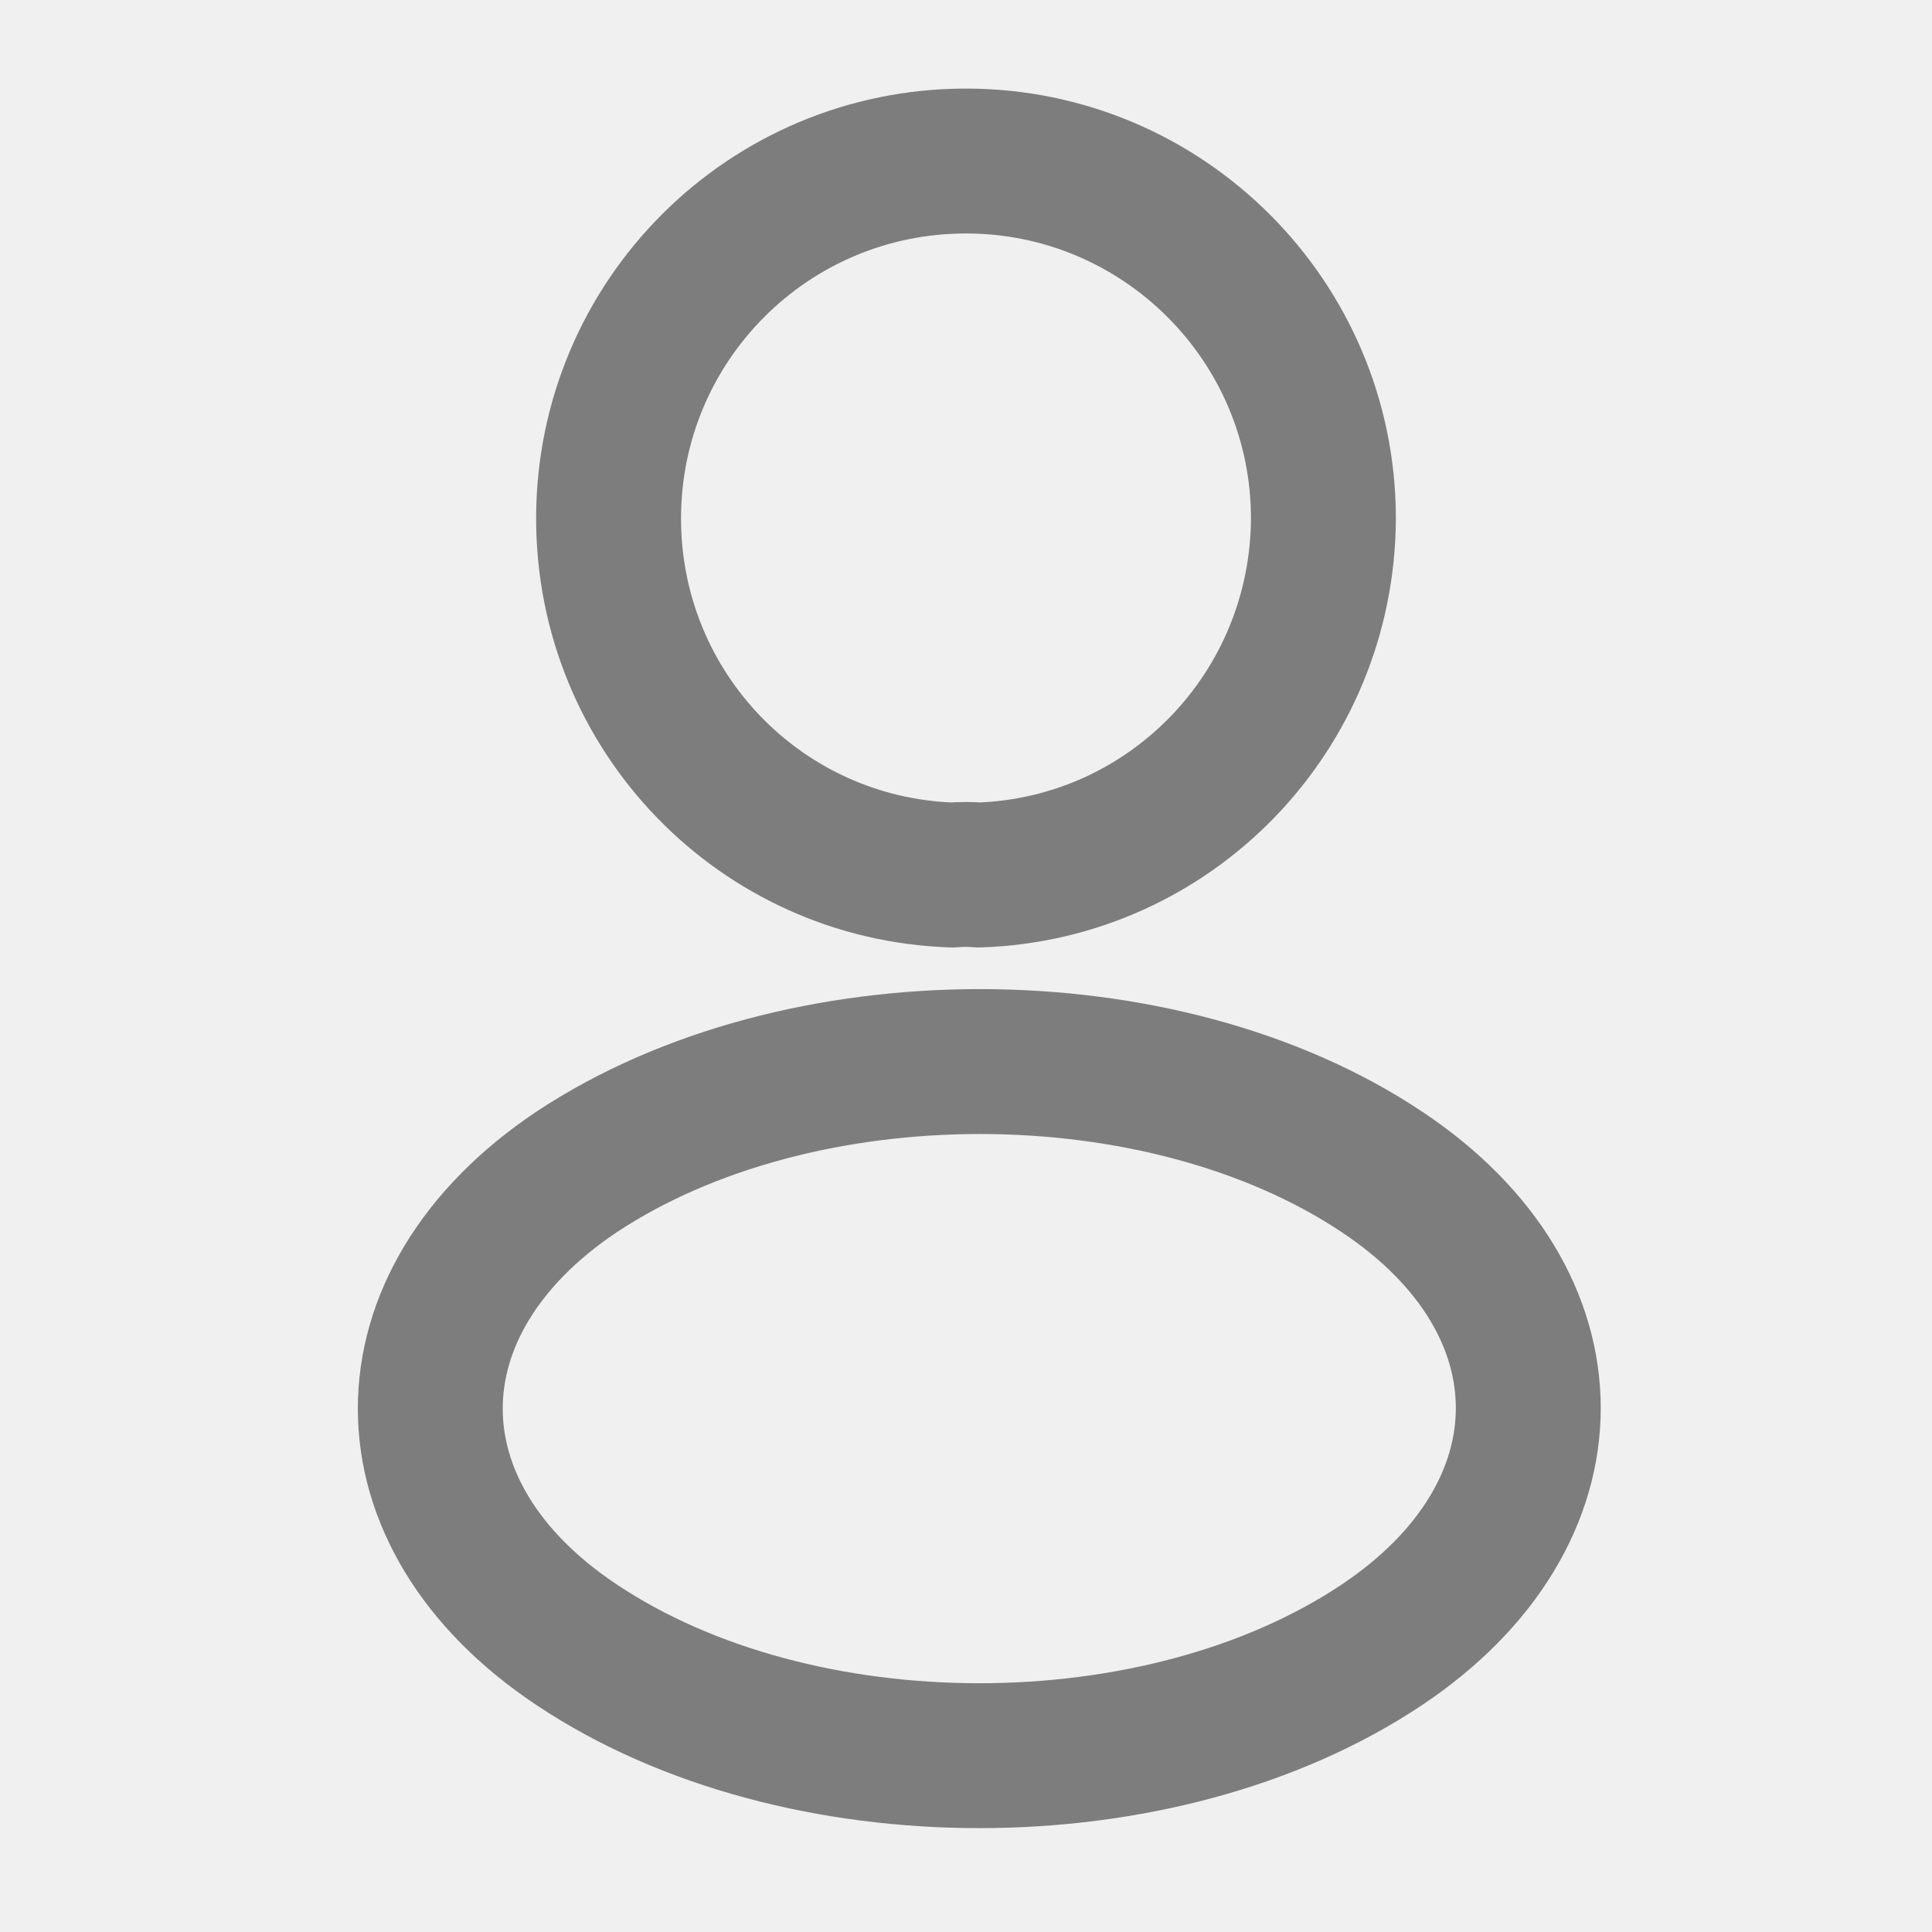
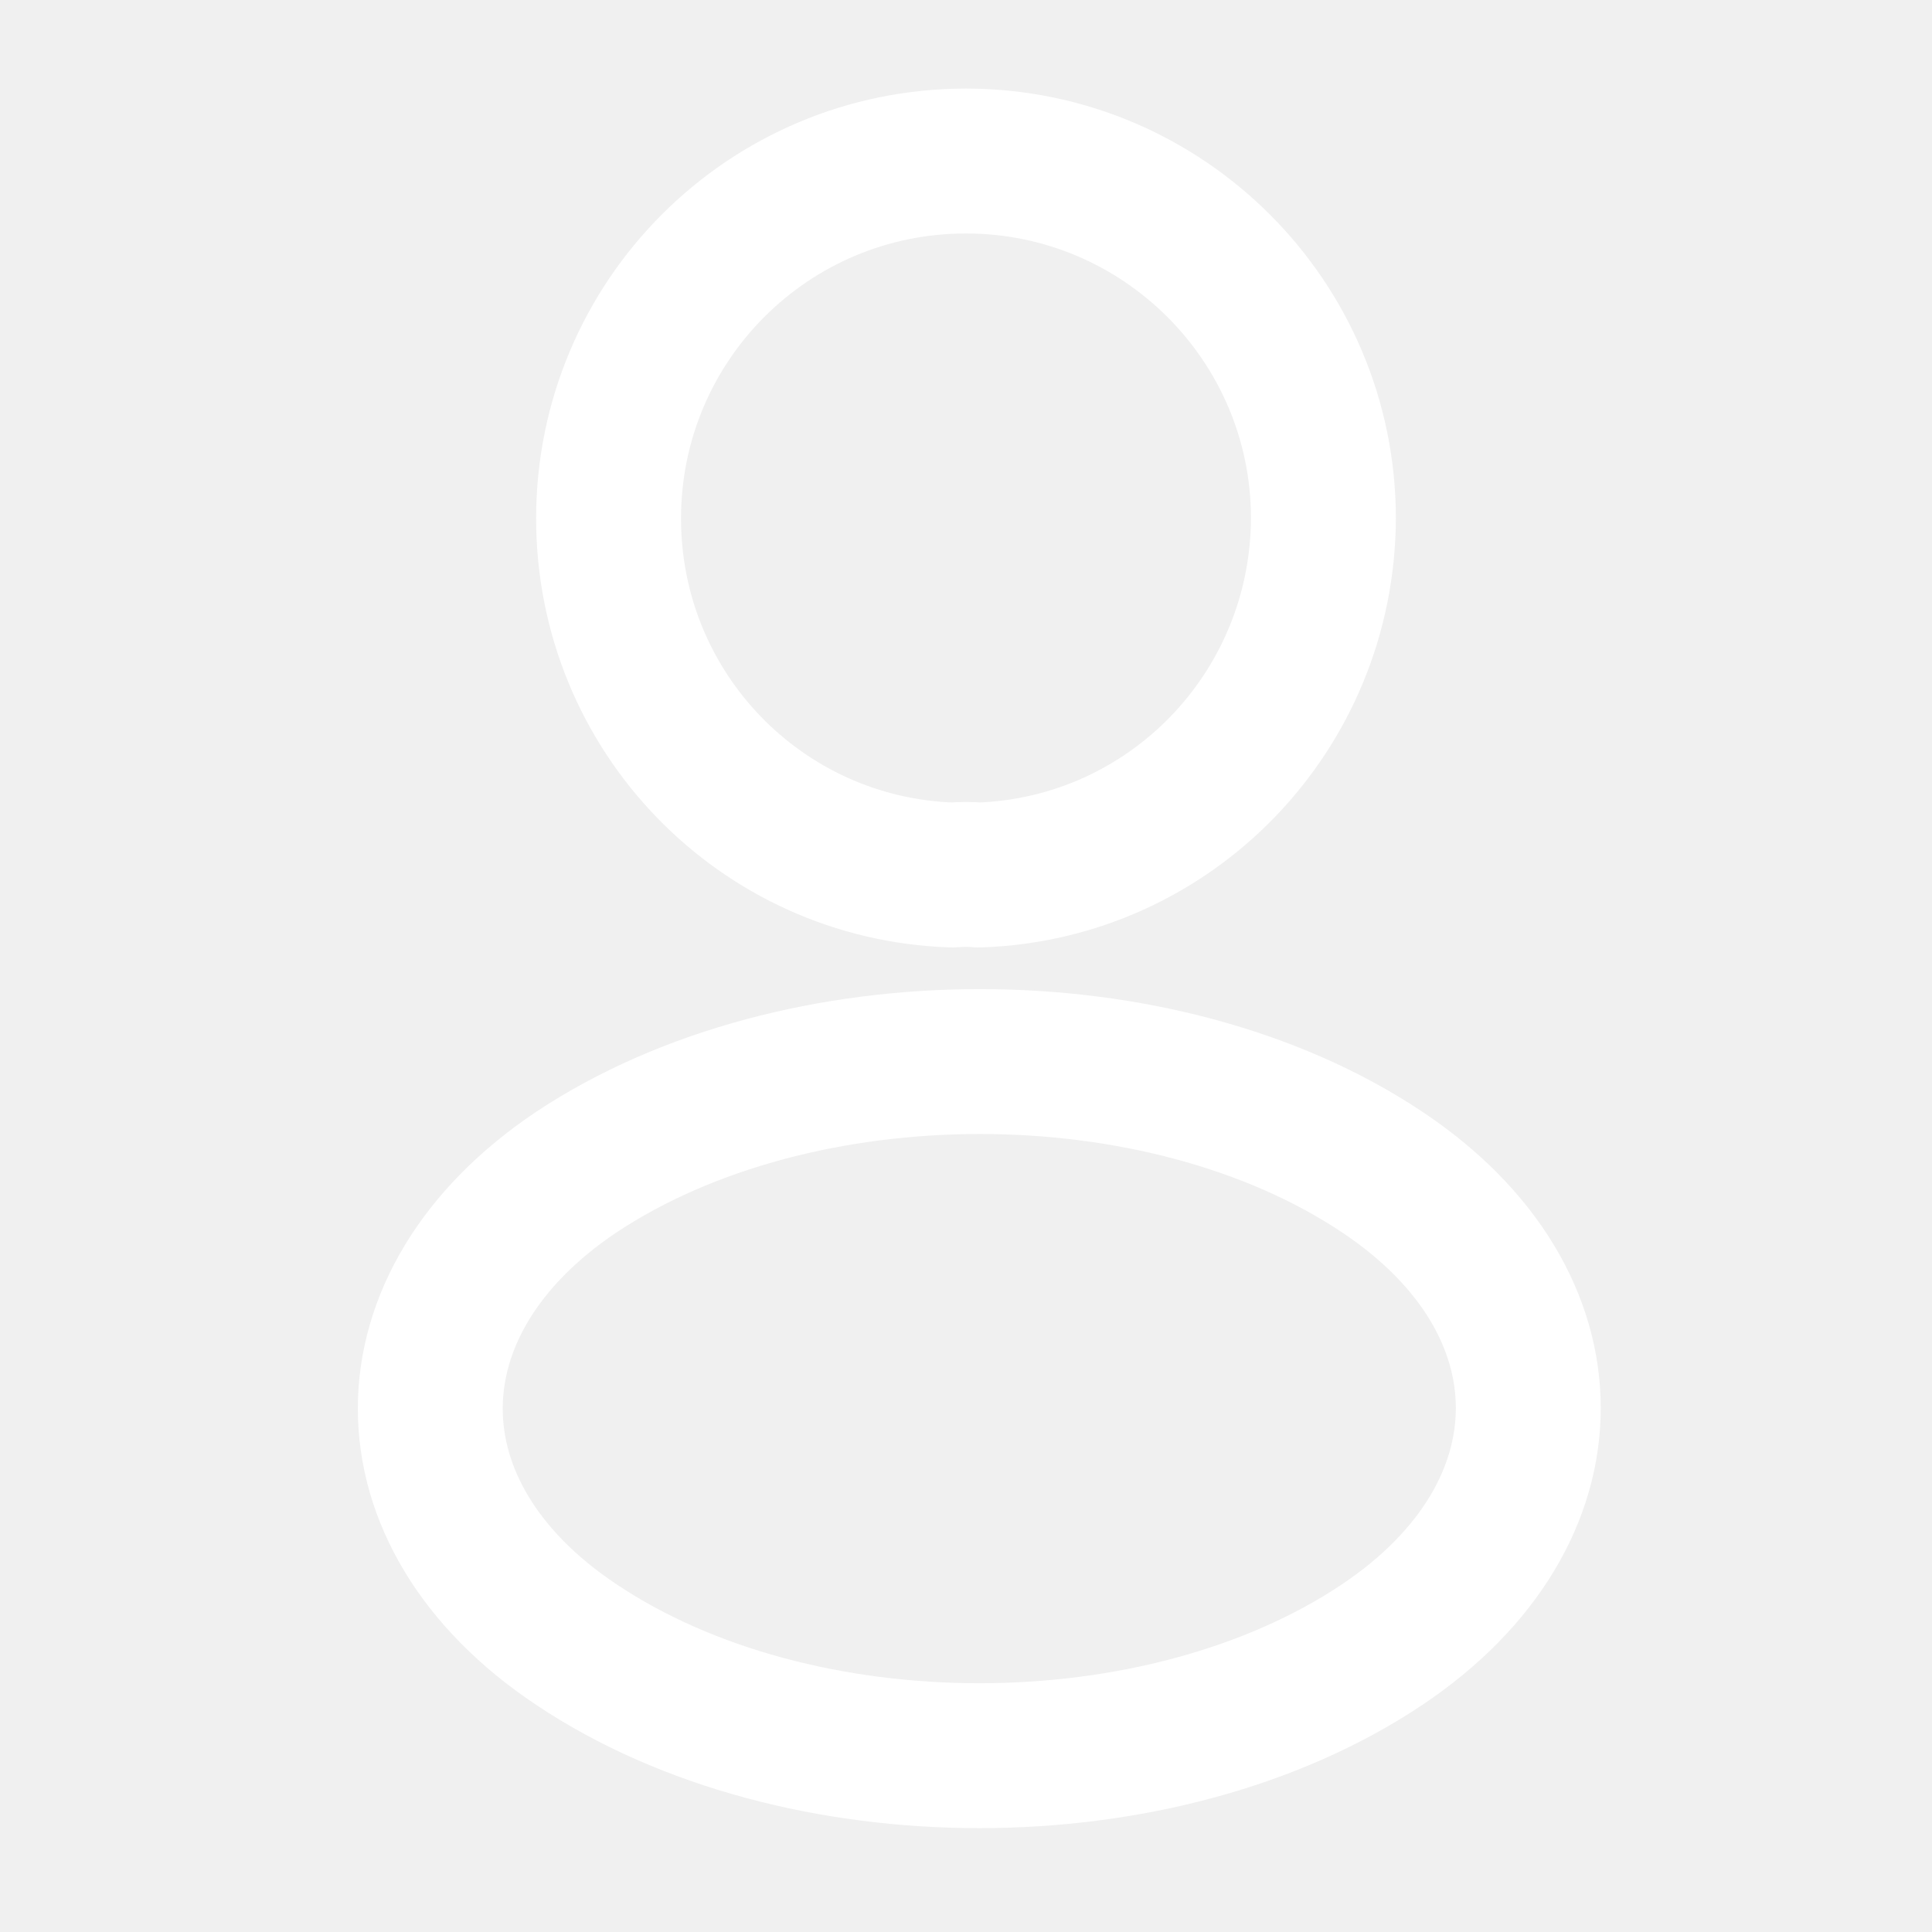
<svg xmlns="http://www.w3.org/2000/svg" width="20" height="20" viewBox="0 0 20 20" fill="none">
-   <path d="M10.133 9.058C10.05 9.05 9.95 9.05 9.858 9.058C7.875 8.992 6.3 7.367 6.3 5.367C6.3 3.325 7.95 1.667 10 1.667C12.041 1.667 13.7 3.325 13.7 5.367C13.691 7.367 12.117 8.992 10.133 9.058Z" stroke="#7D7D7D" stroke-width="1.5" stroke-linecap="round" stroke-linejoin="round" />
-   <path d="M5.967 12.133C3.95 13.483 3.95 15.683 5.967 17.025C8.258 18.558 12.017 18.558 14.308 17.025C16.325 15.675 16.325 13.475 14.308 12.133C12.025 10.608 8.267 10.608 5.967 12.133Z" stroke="#7D7D7D" stroke-width="1.5" stroke-linecap="round" stroke-linejoin="round" />
+   <path d="M10.133 9.058C10.05 9.05 9.95 9.05 9.858 9.058C7.875 8.992 6.3 7.367 6.3 5.367C6.3 3.325 7.95 1.667 10 1.667C12.041 1.667 13.7 3.325 13.7 5.367C13.691 7.367 12.117 8.992 10.133 9.058Z" stroke="#fff" stroke-width="1.5" stroke-linecap="round" stroke-linejoin="round" />
+   <path d="M5.967 12.133C3.95 13.483 3.95 15.683 5.967 17.025C8.258 18.558 12.017 18.558 14.308 17.025C16.325 15.675 16.325 13.475 14.308 12.133C12.025 10.608 8.267 10.608 5.967 12.133Z" stroke="#ffff" stroke-width="1.5" stroke-linecap="round" stroke-linejoin="round" />
</svg>
